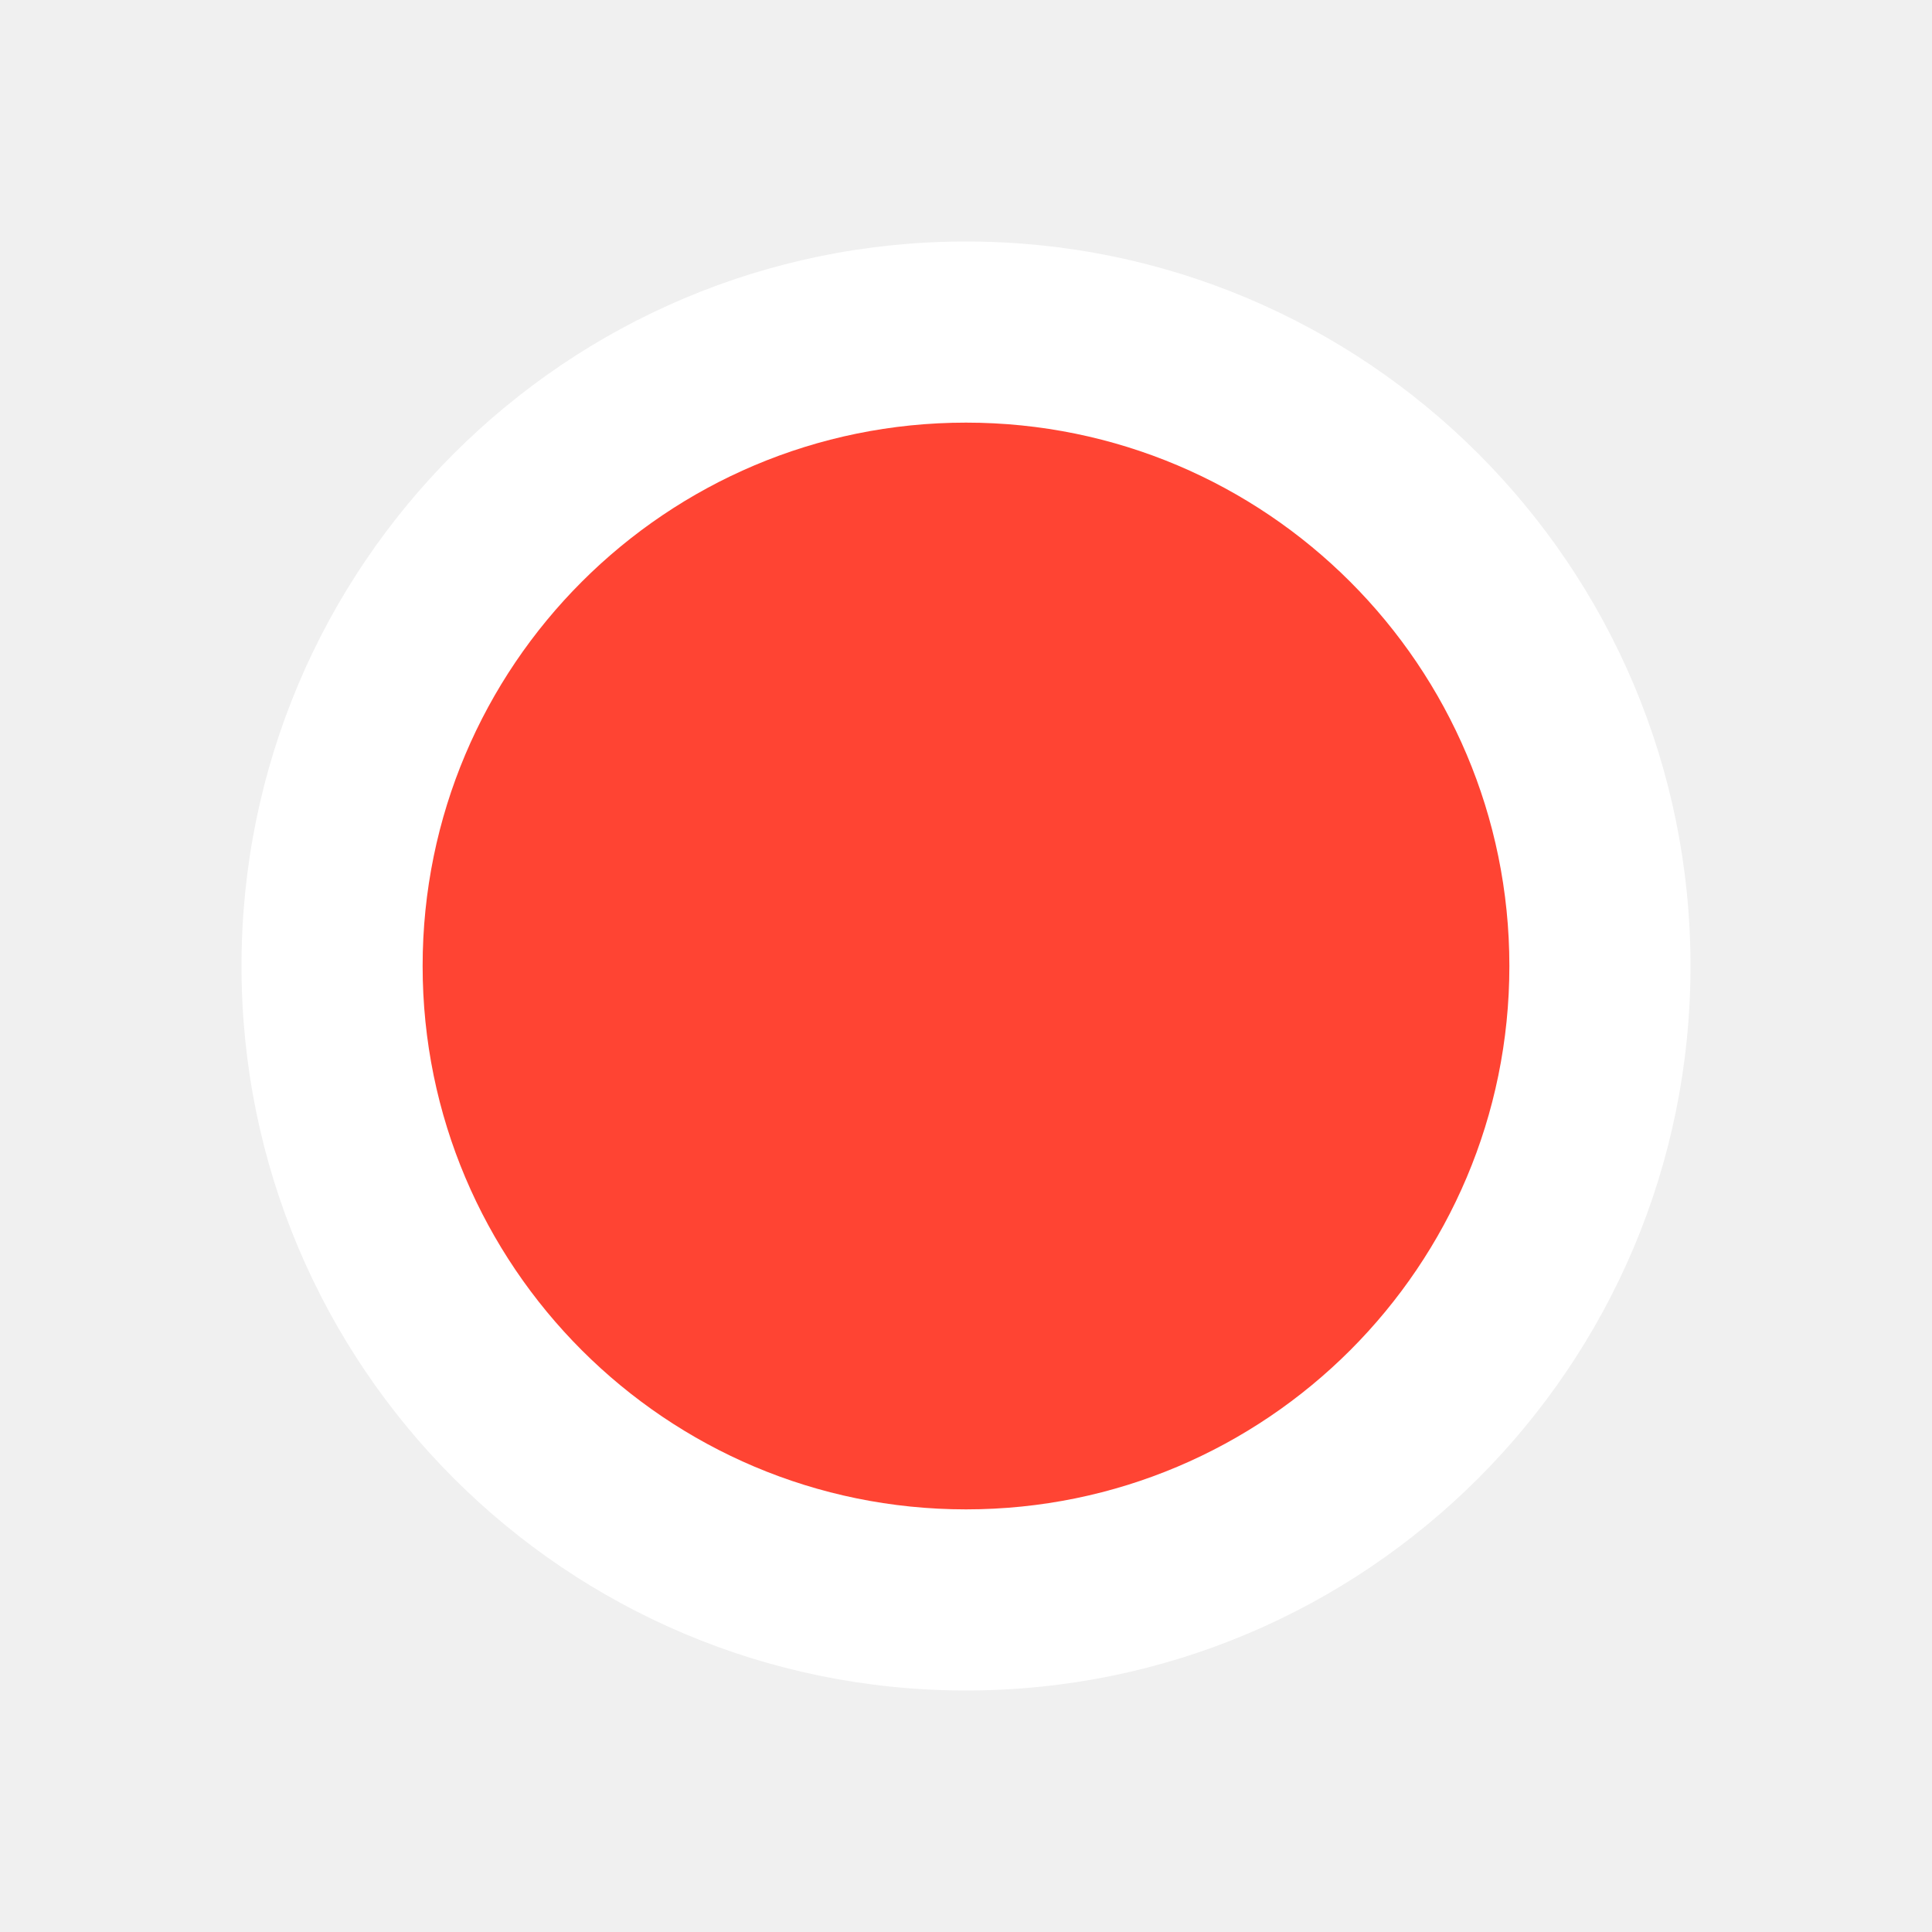
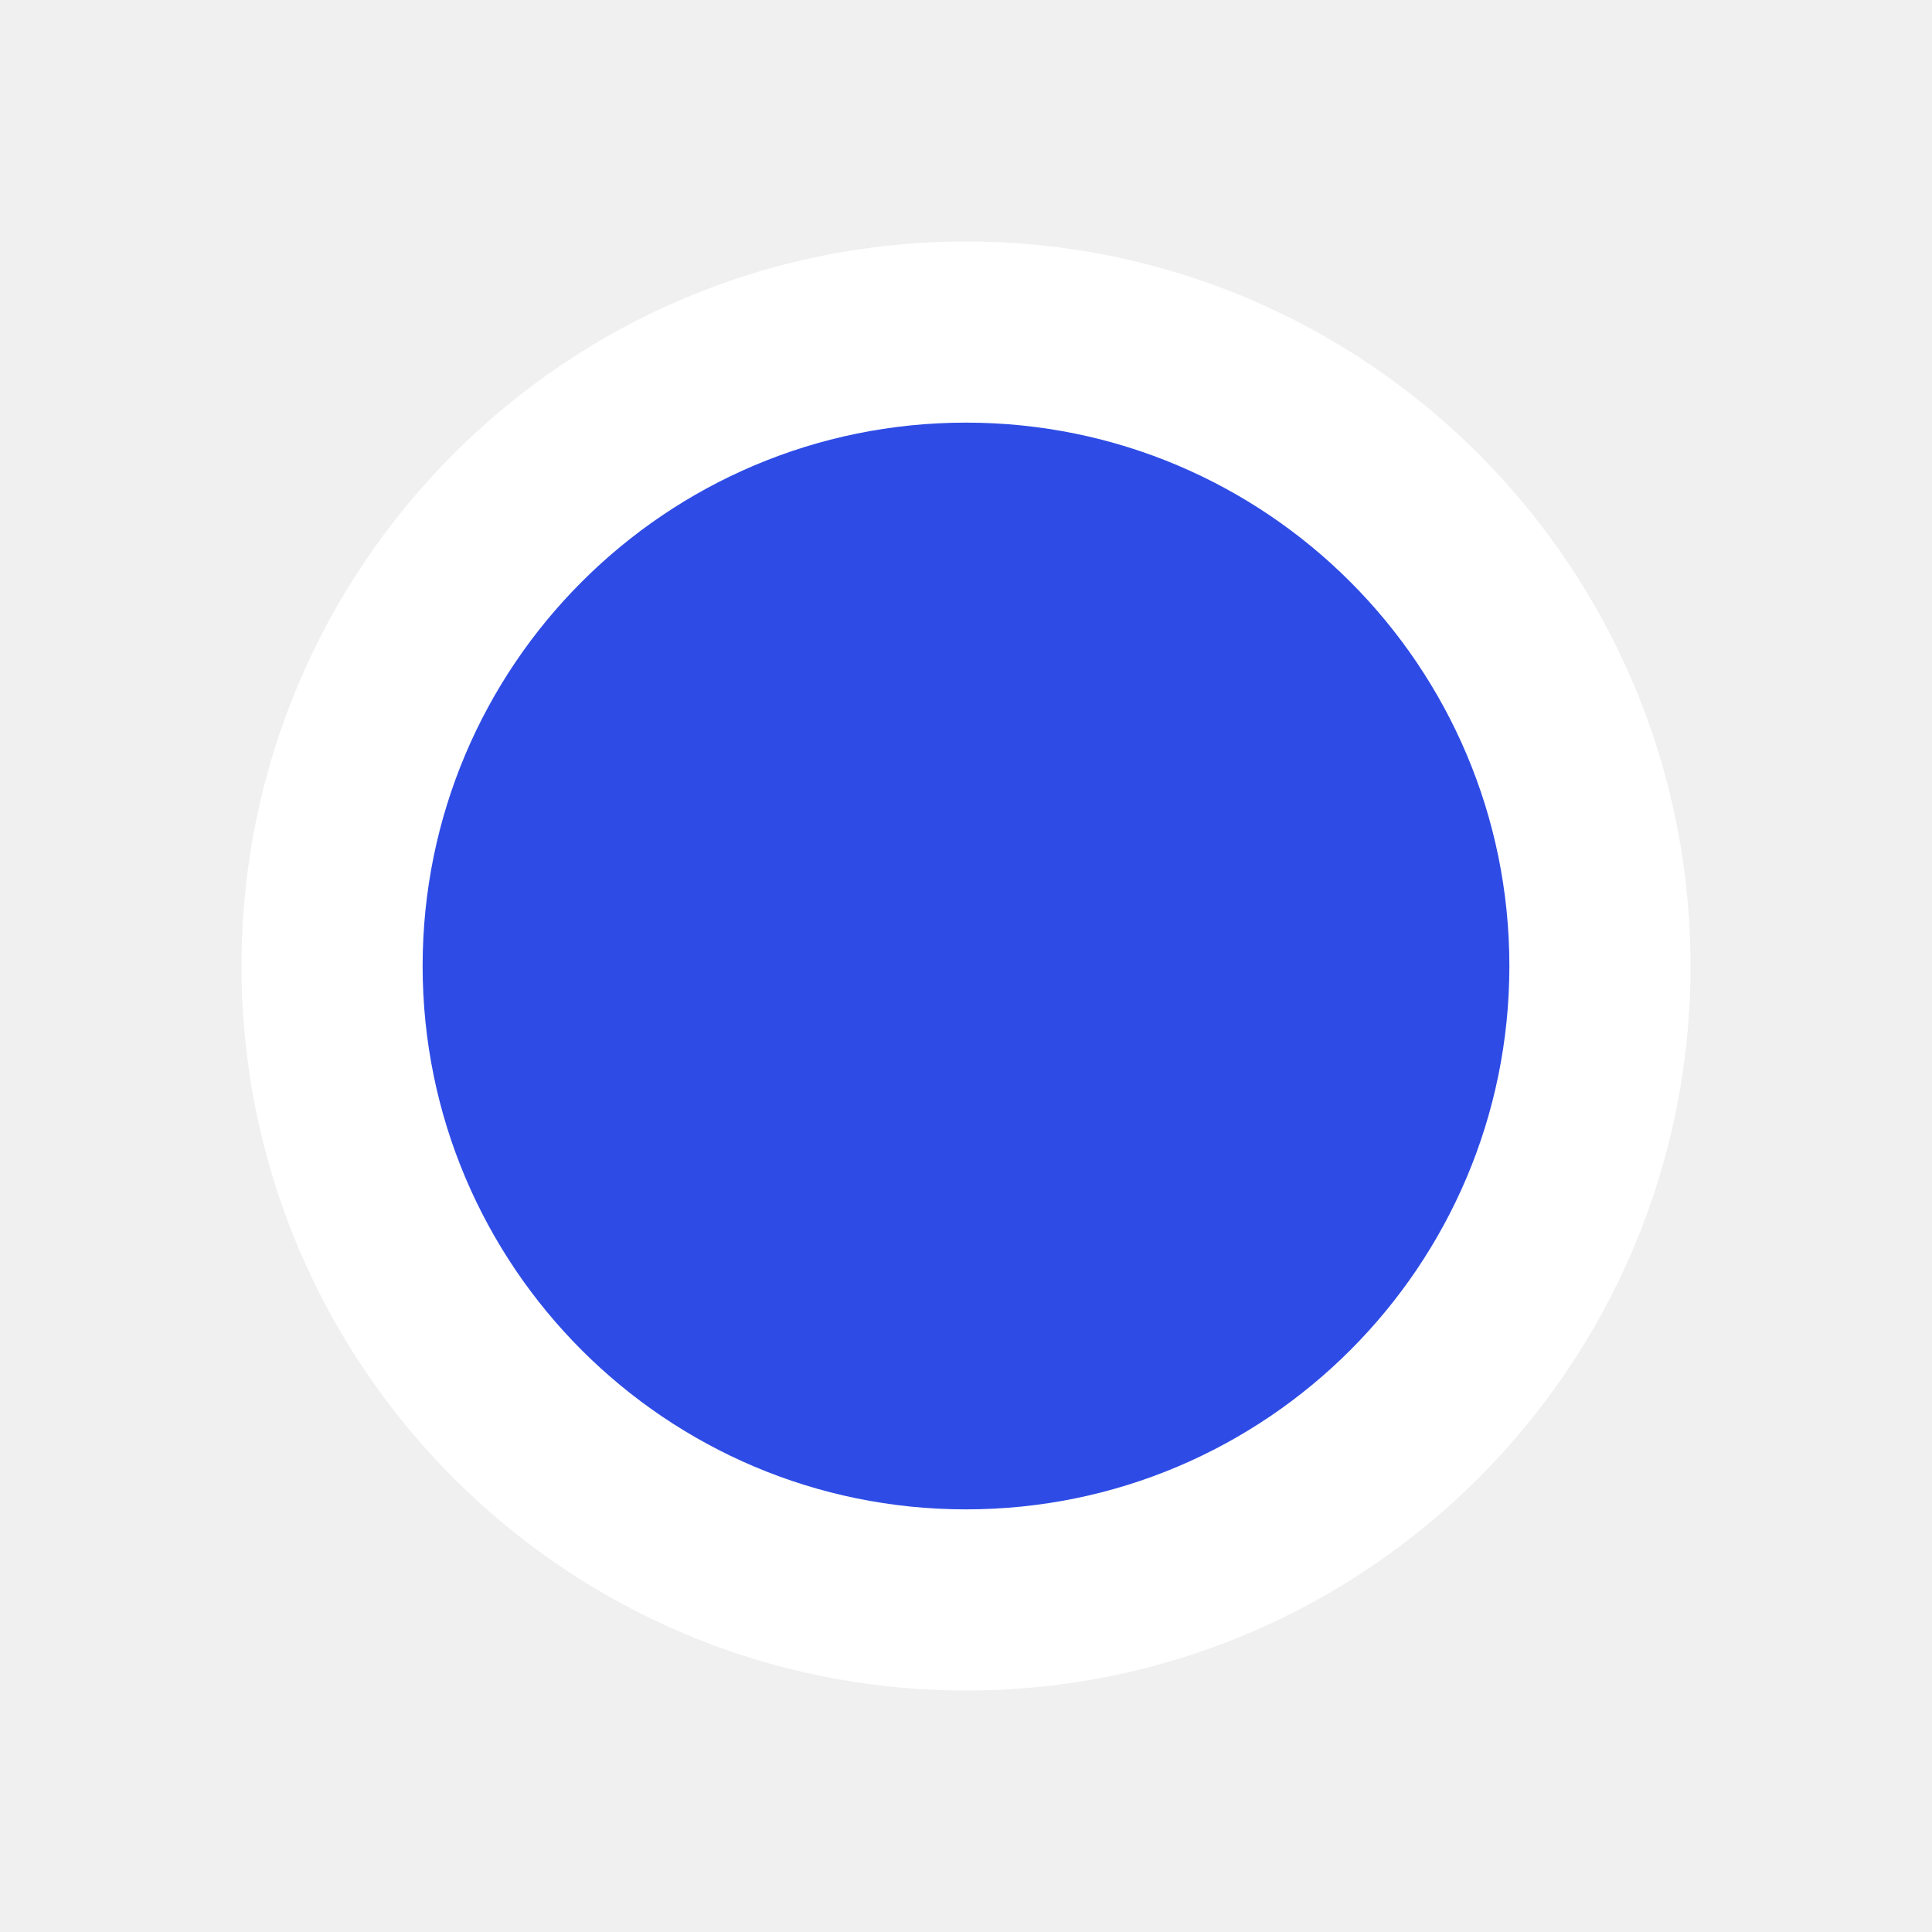
<svg xmlns="http://www.w3.org/2000/svg" width="32" height="32" fill="none">
  <path d="M16 28c6.627 0 12-5.373 12-12S22.627 4 16 4 4 9.373 4 16s5.373 12 12 12Z" fill="#fff" />
-   <path d="M16 25a9 9 0 1 0 0-18 9 9 0 0 0 0 18Z" fill="#F43" />
+   <path d="M16 25a9 9 0 1 0 0-18 9 9 0 0 0 0 18Z" fill="#2E4CE5" />
</svg>
